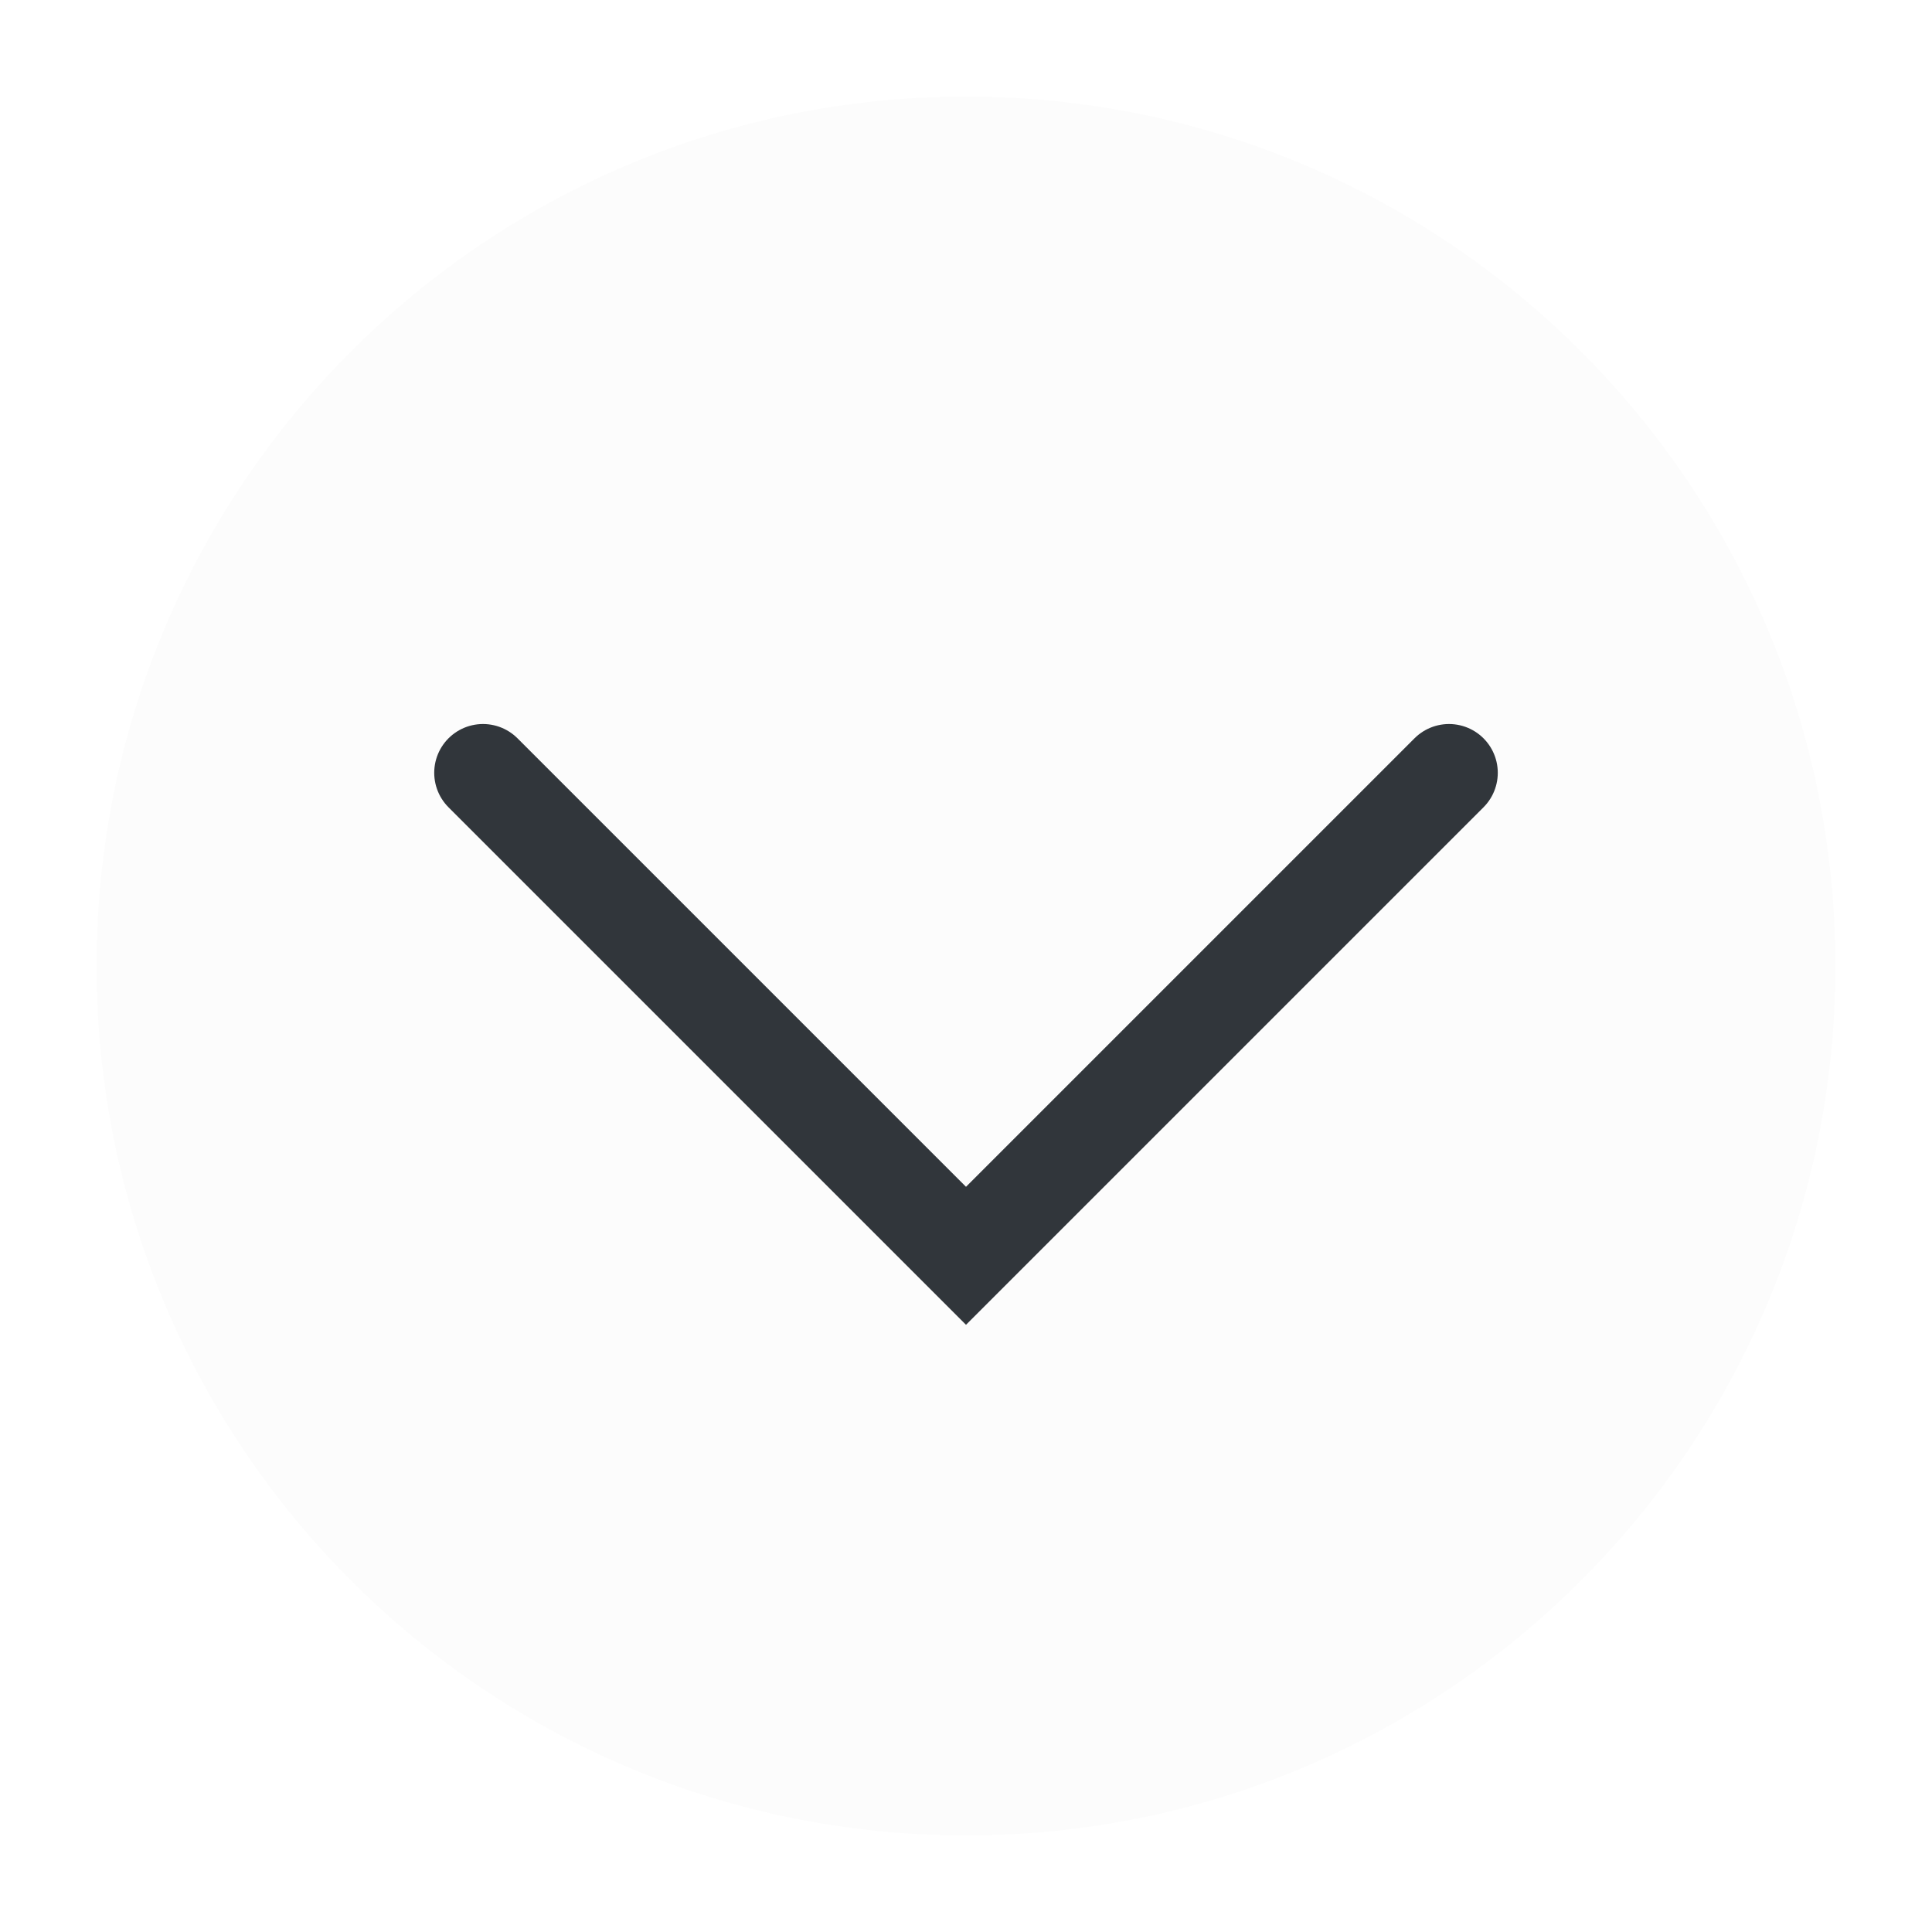
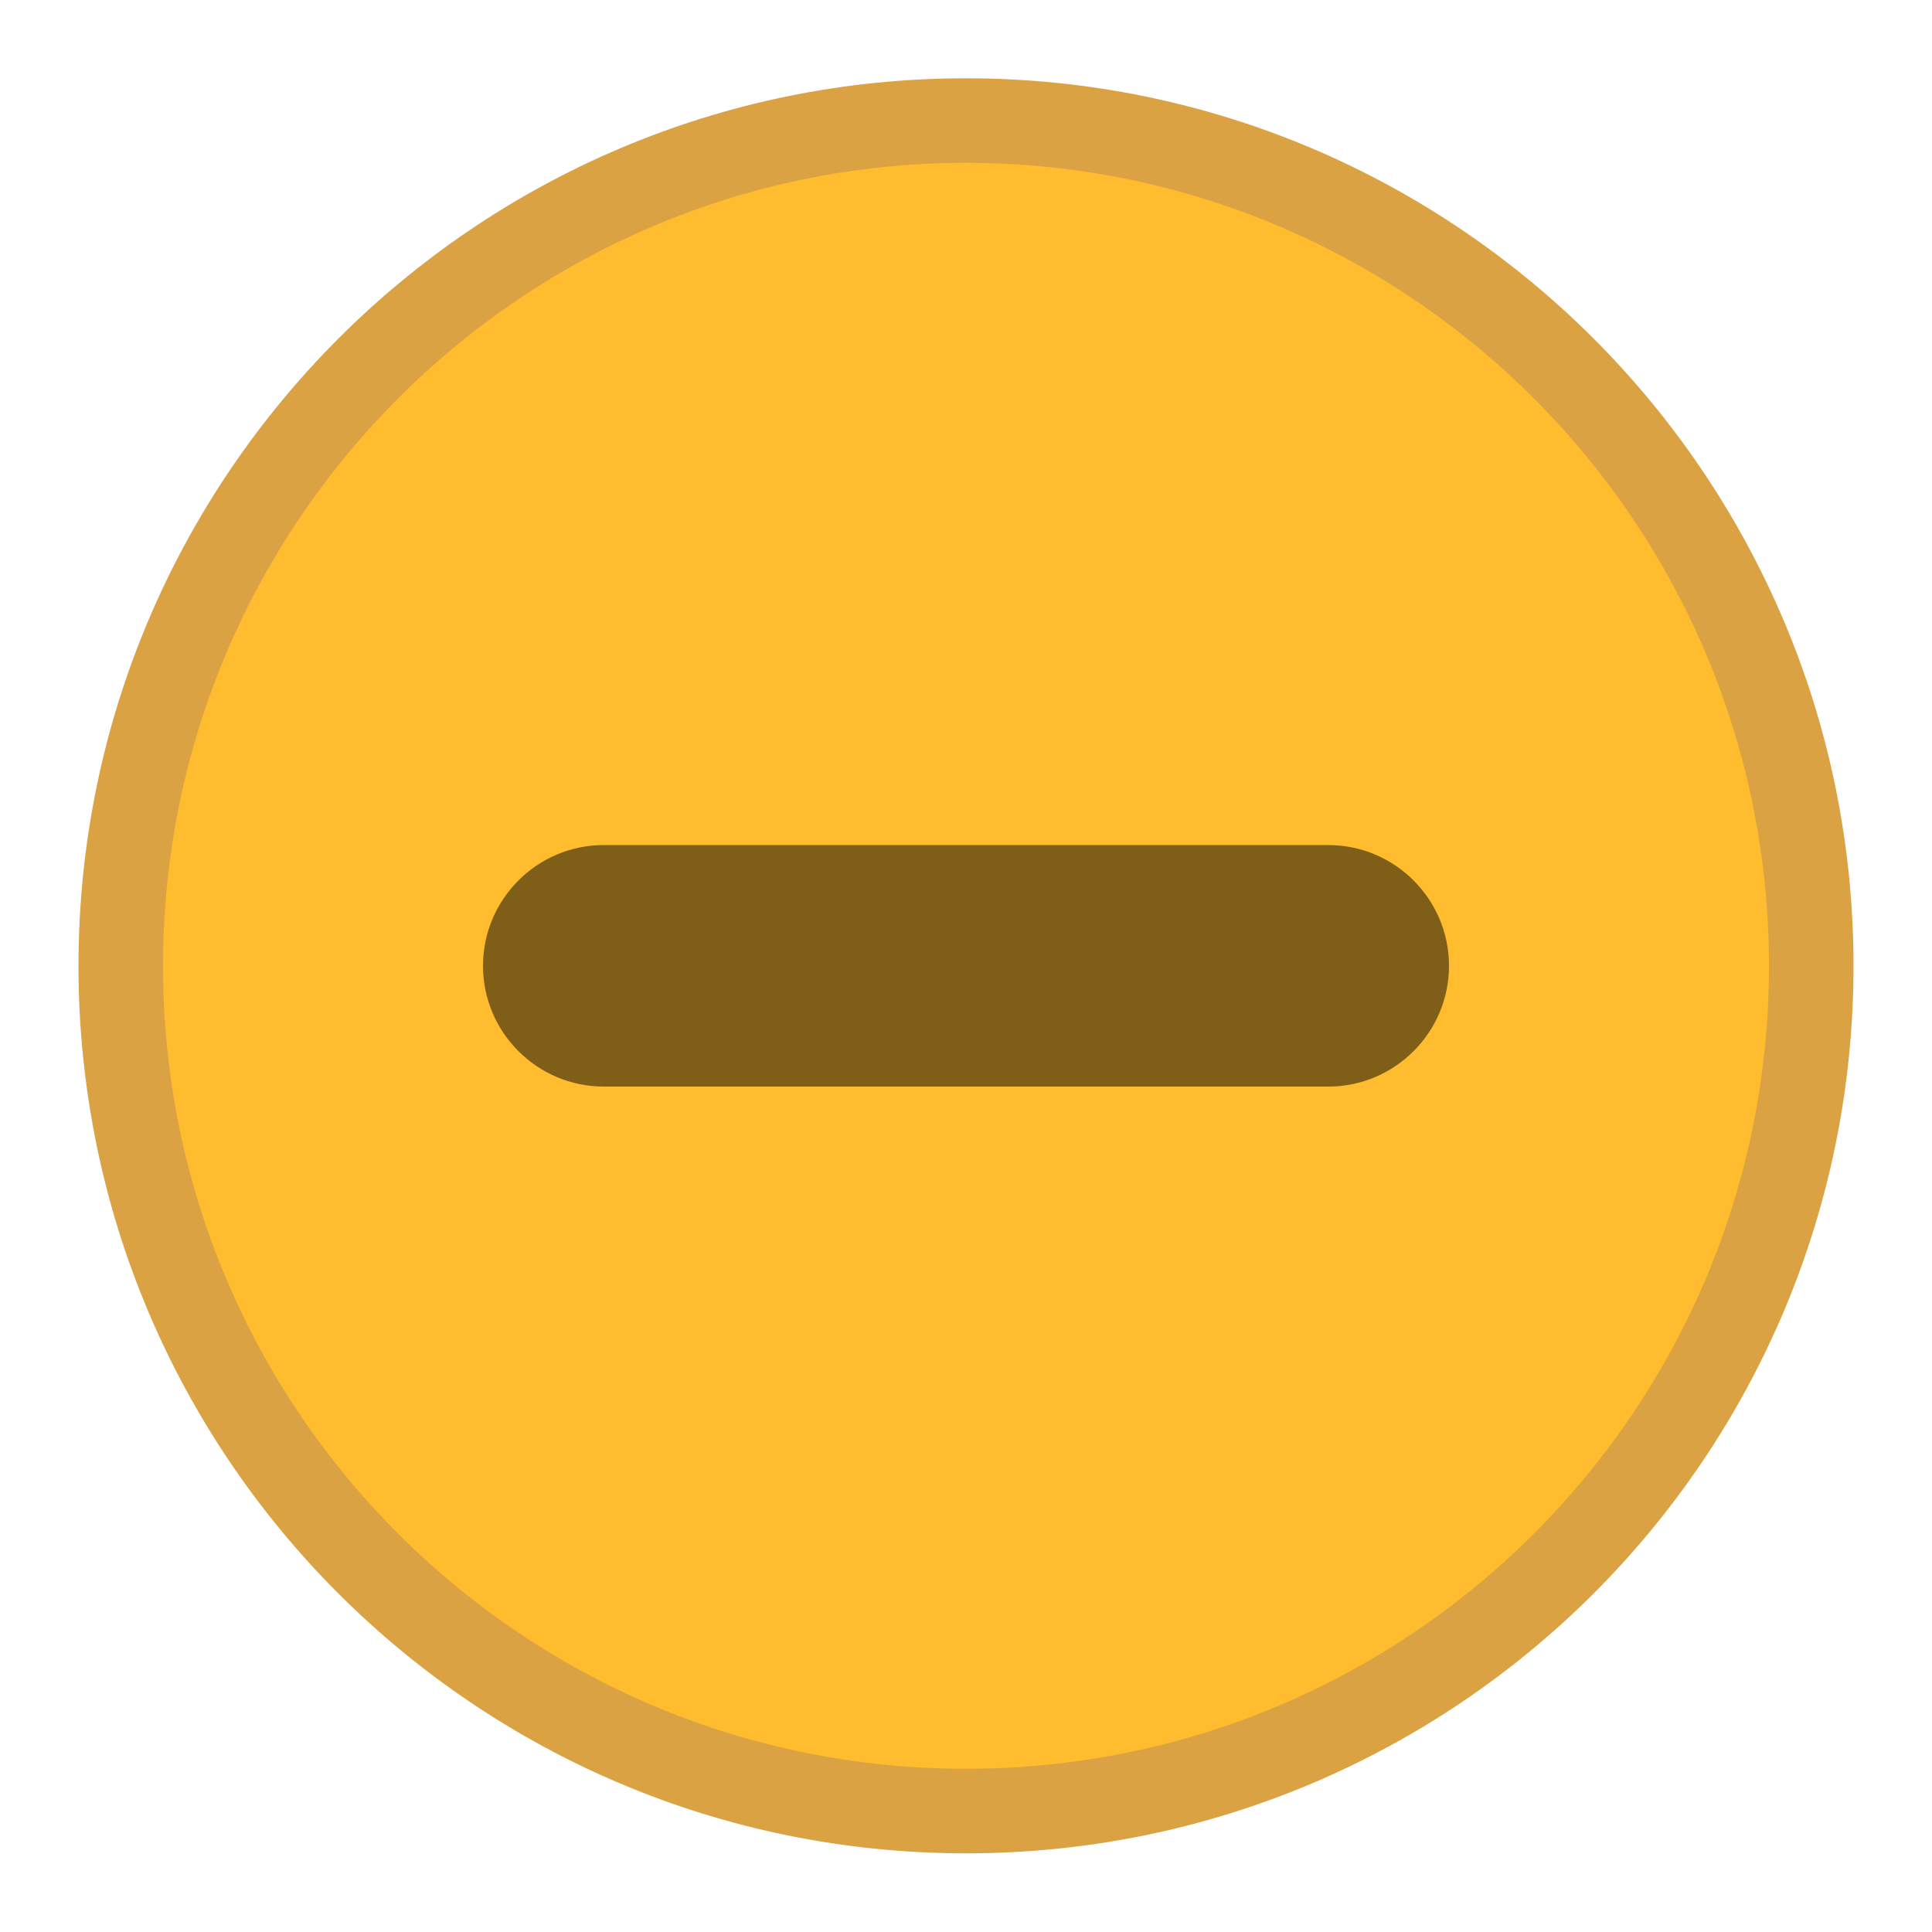
<svg xmlns="http://www.w3.org/2000/svg" viewBox="0 0 50 50" version="1.2" baseProfile="tiny">
  <defs>
</defs>
  <g fill="none" stroke="black" stroke-width="1" fill-rule="evenodd" stroke-linecap="square" stroke-linejoin="bevel">
-     <g fill="#fcfcfc" fill-opacity="1" stroke="none" transform="matrix(2.5,0,0,2.5,2.5,2.5)" font-family="Noto Sans" font-size="10" font-weight="400" font-style="normal">
-       <circle cx="9" cy="9" r="9" />
+     <g fill="#000000" fill-opacity="1" stroke="none" transform="matrix(3.125,0,0,3.125,-790.625,676.993)" font-family="Noto Sans" font-size="10" font-weight="400" font-style="normal" opacity="0">
+       <rect x="253" y="-216.638" width="16" height="16" />
    </g>
-     <g fill="none" stroke="#31363b" stroke-opacity="1" stroke-width="1.01" stroke-linecap="round" stroke-linejoin="miter" stroke-miterlimit="2" transform="matrix(2.5,0,0,2.5,2.5,2.5)" font-family="Noto Sans" font-size="10" font-weight="400" font-style="normal">
-       <polyline fill="none" vector-effect="none" points="4,7 9,12 14,7 " />
+     <g fill="#febc2e" fill-opacity="1" stroke="none" transform="matrix(3.125,0,0,3.125,-12.5,-3226.13)" font-family="Noto Sans" font-size="10" font-weight="400" font-style="normal">
+       <path vector-effect="none" fill-rule="evenodd" d="M12,1047.36 C15.866,1047.36 19,1044.23 19,1040.36 C19,1036.5 15.866,1033.36 12,1033.36 C8.134,1033.36 5,1036.5 5,1040.36 C5,1044.23 8.134,1047.36 12,1047.36 " />
+     </g>
+     <g fill="none" stroke="#daa243" stroke-opacity="1" stroke-width="0.7" stroke-linecap="butt" stroke-linejoin="miter" stroke-miterlimit="4" transform="matrix(3.125,0,0,3.125,-12.5,-3226.13)" font-family="Noto Sans" font-size="10" font-weight="400" font-style="normal">
+       <path vector-effect="none" fill-rule="evenodd" d="M12,1047.36 C15.866,1047.36 19,1044.23 19,1040.36 C19,1036.5 15.866,1033.36 12,1033.36 C8.134,1033.36 5,1036.5 5,1040.36 C5,1044.23 8.134,1047.36 12,1047.36 " />
+     </g>
+     <g fill="#000000" fill-opacity="1" stroke="none" transform="matrix(3.125,0,0,3.125,-12.5,-3226.13)" font-family="Noto Sans" font-size="10" font-weight="400" font-style="normal" opacity="0.5">
+       <path vector-effect="none" fill-rule="evenodd" d="M8,1040.36 C8,1039.81 8.448,1039.36 9,1039.36 L15,1039.36 C15.552,1039.36 16,1039.81 16,1040.36 C16,1040.91 15.552,1041.36 15,1041.36 L9,1041.36 C8.448,1041.36 8,1040.91 8,1040.36 " />
    </g>
    <g fill="none" stroke="#000000" stroke-opacity="1" stroke-width="1" stroke-linecap="square" stroke-linejoin="bevel" transform="matrix(1,0,0,1,0,0)" font-family="Noto Sans" font-size="10" font-weight="400" font-style="normal">
</g>
  </g>
</svg>
